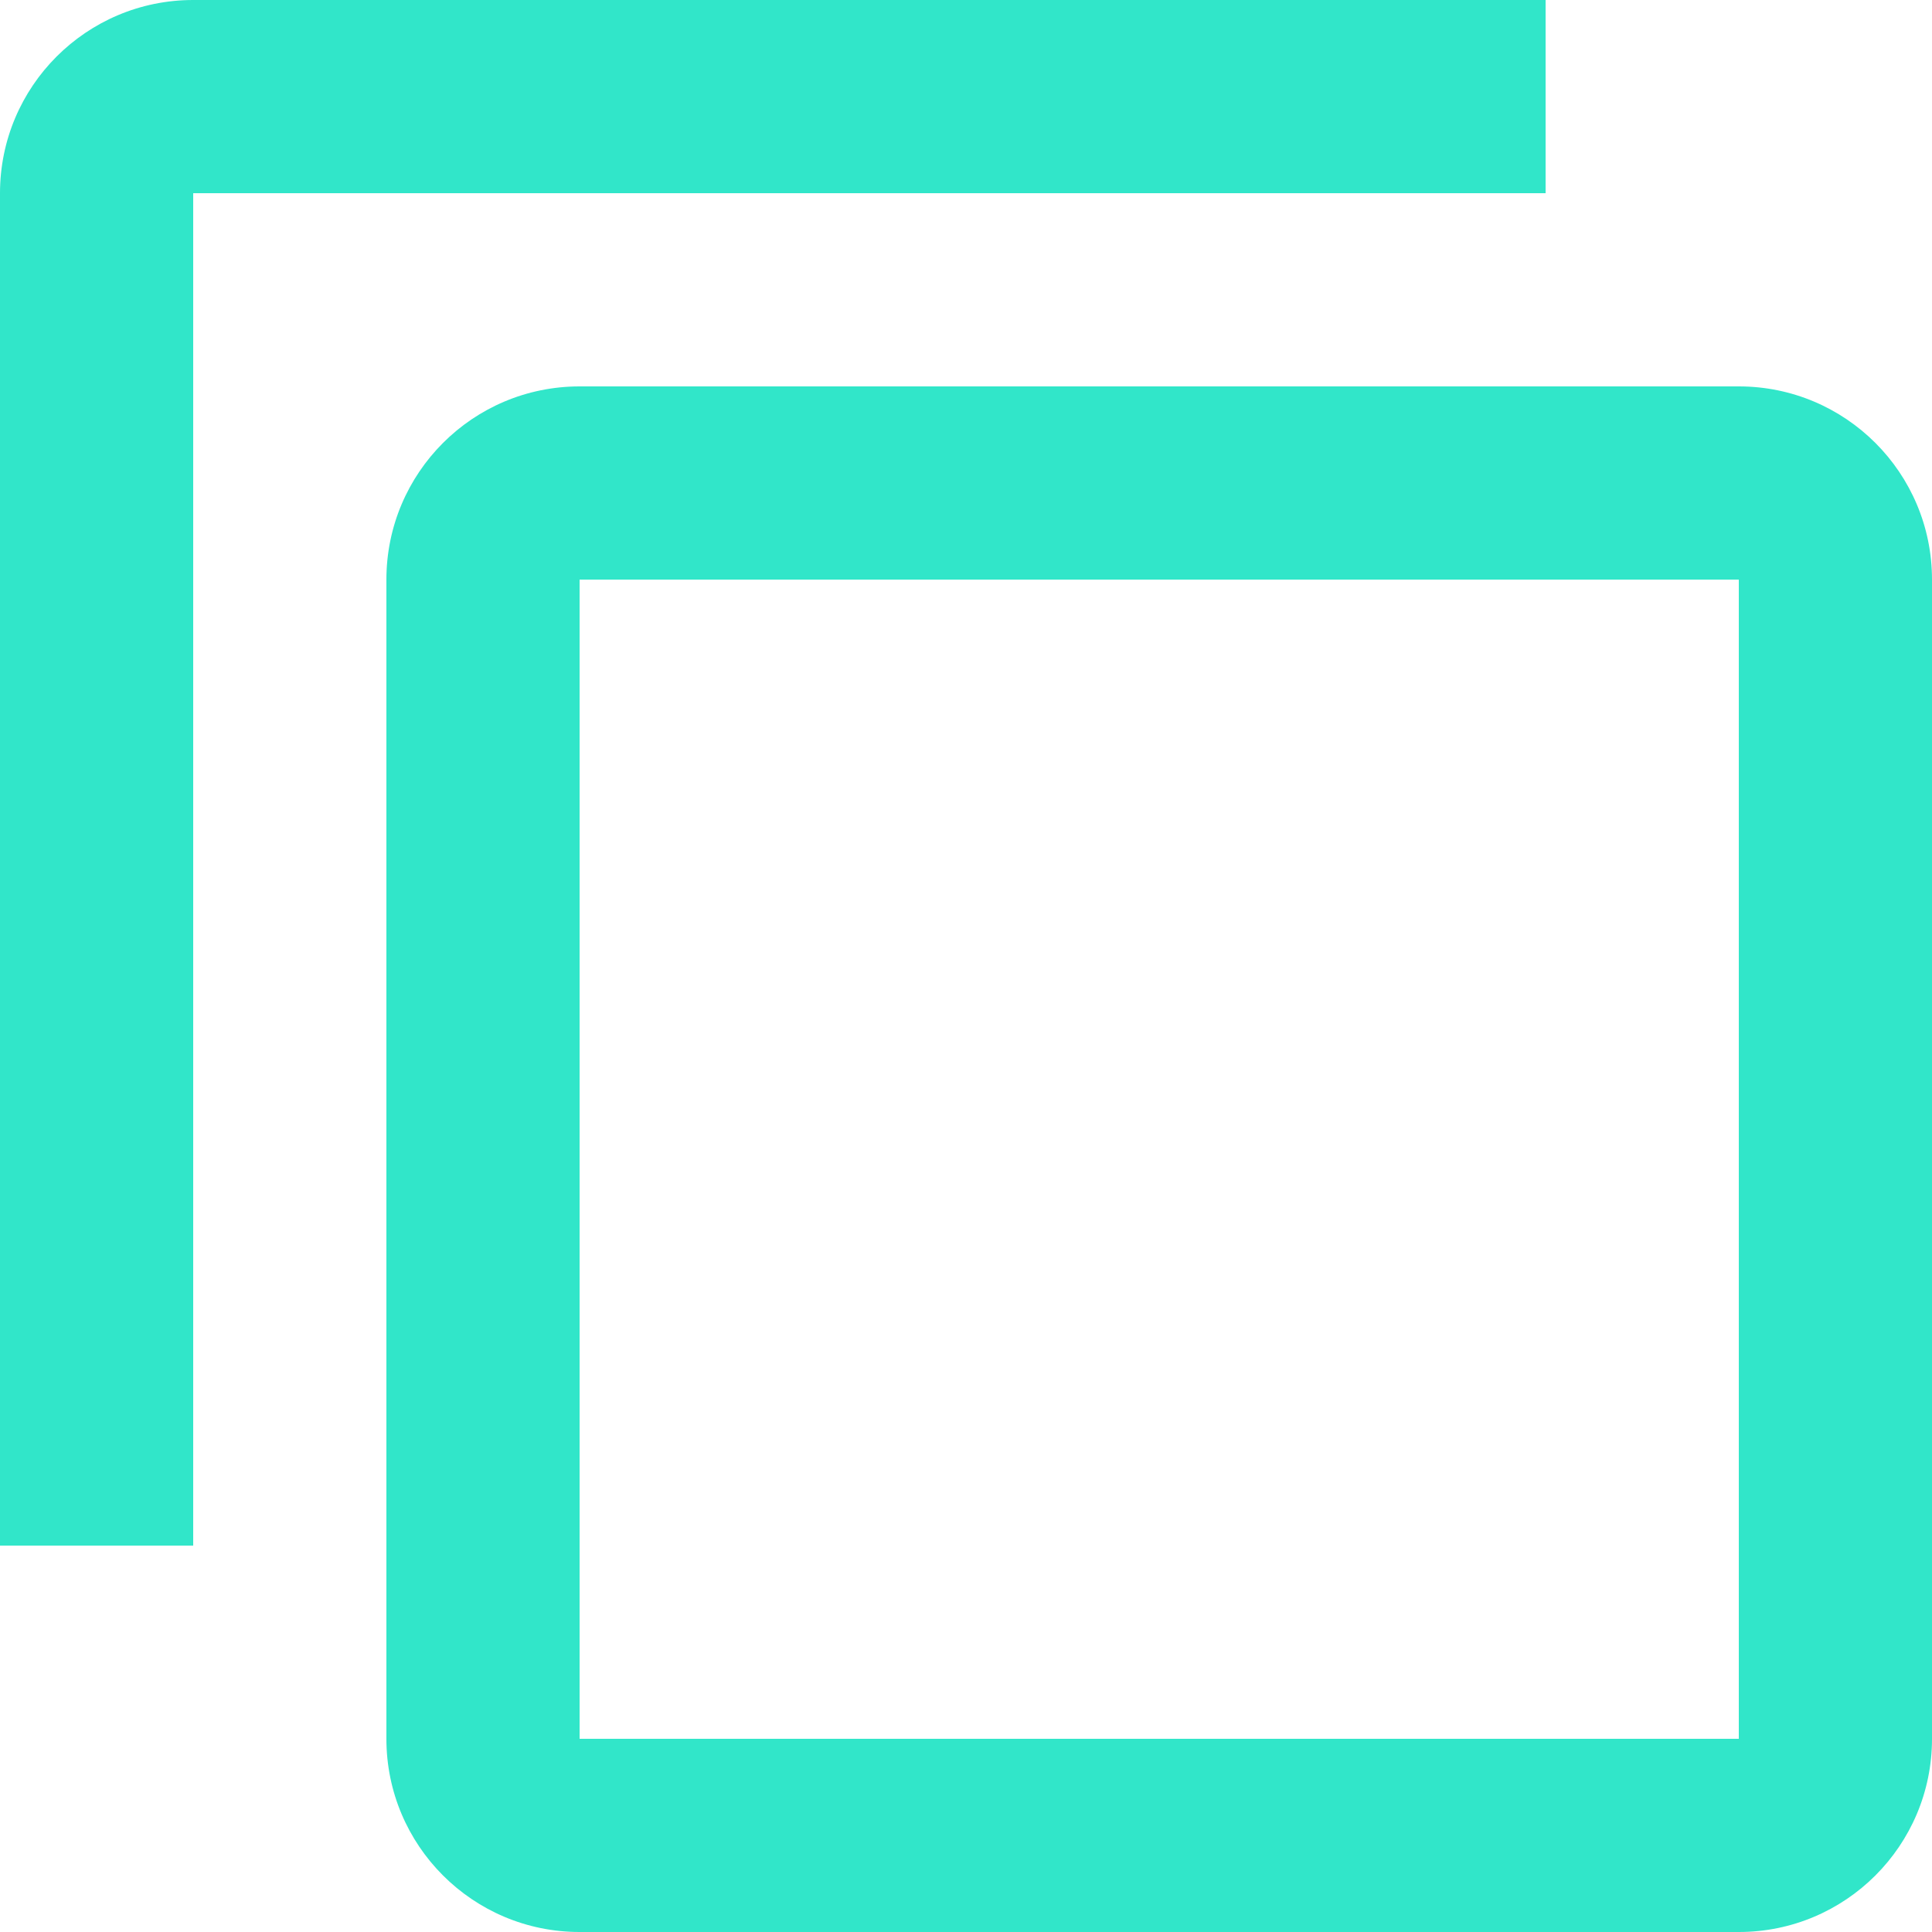
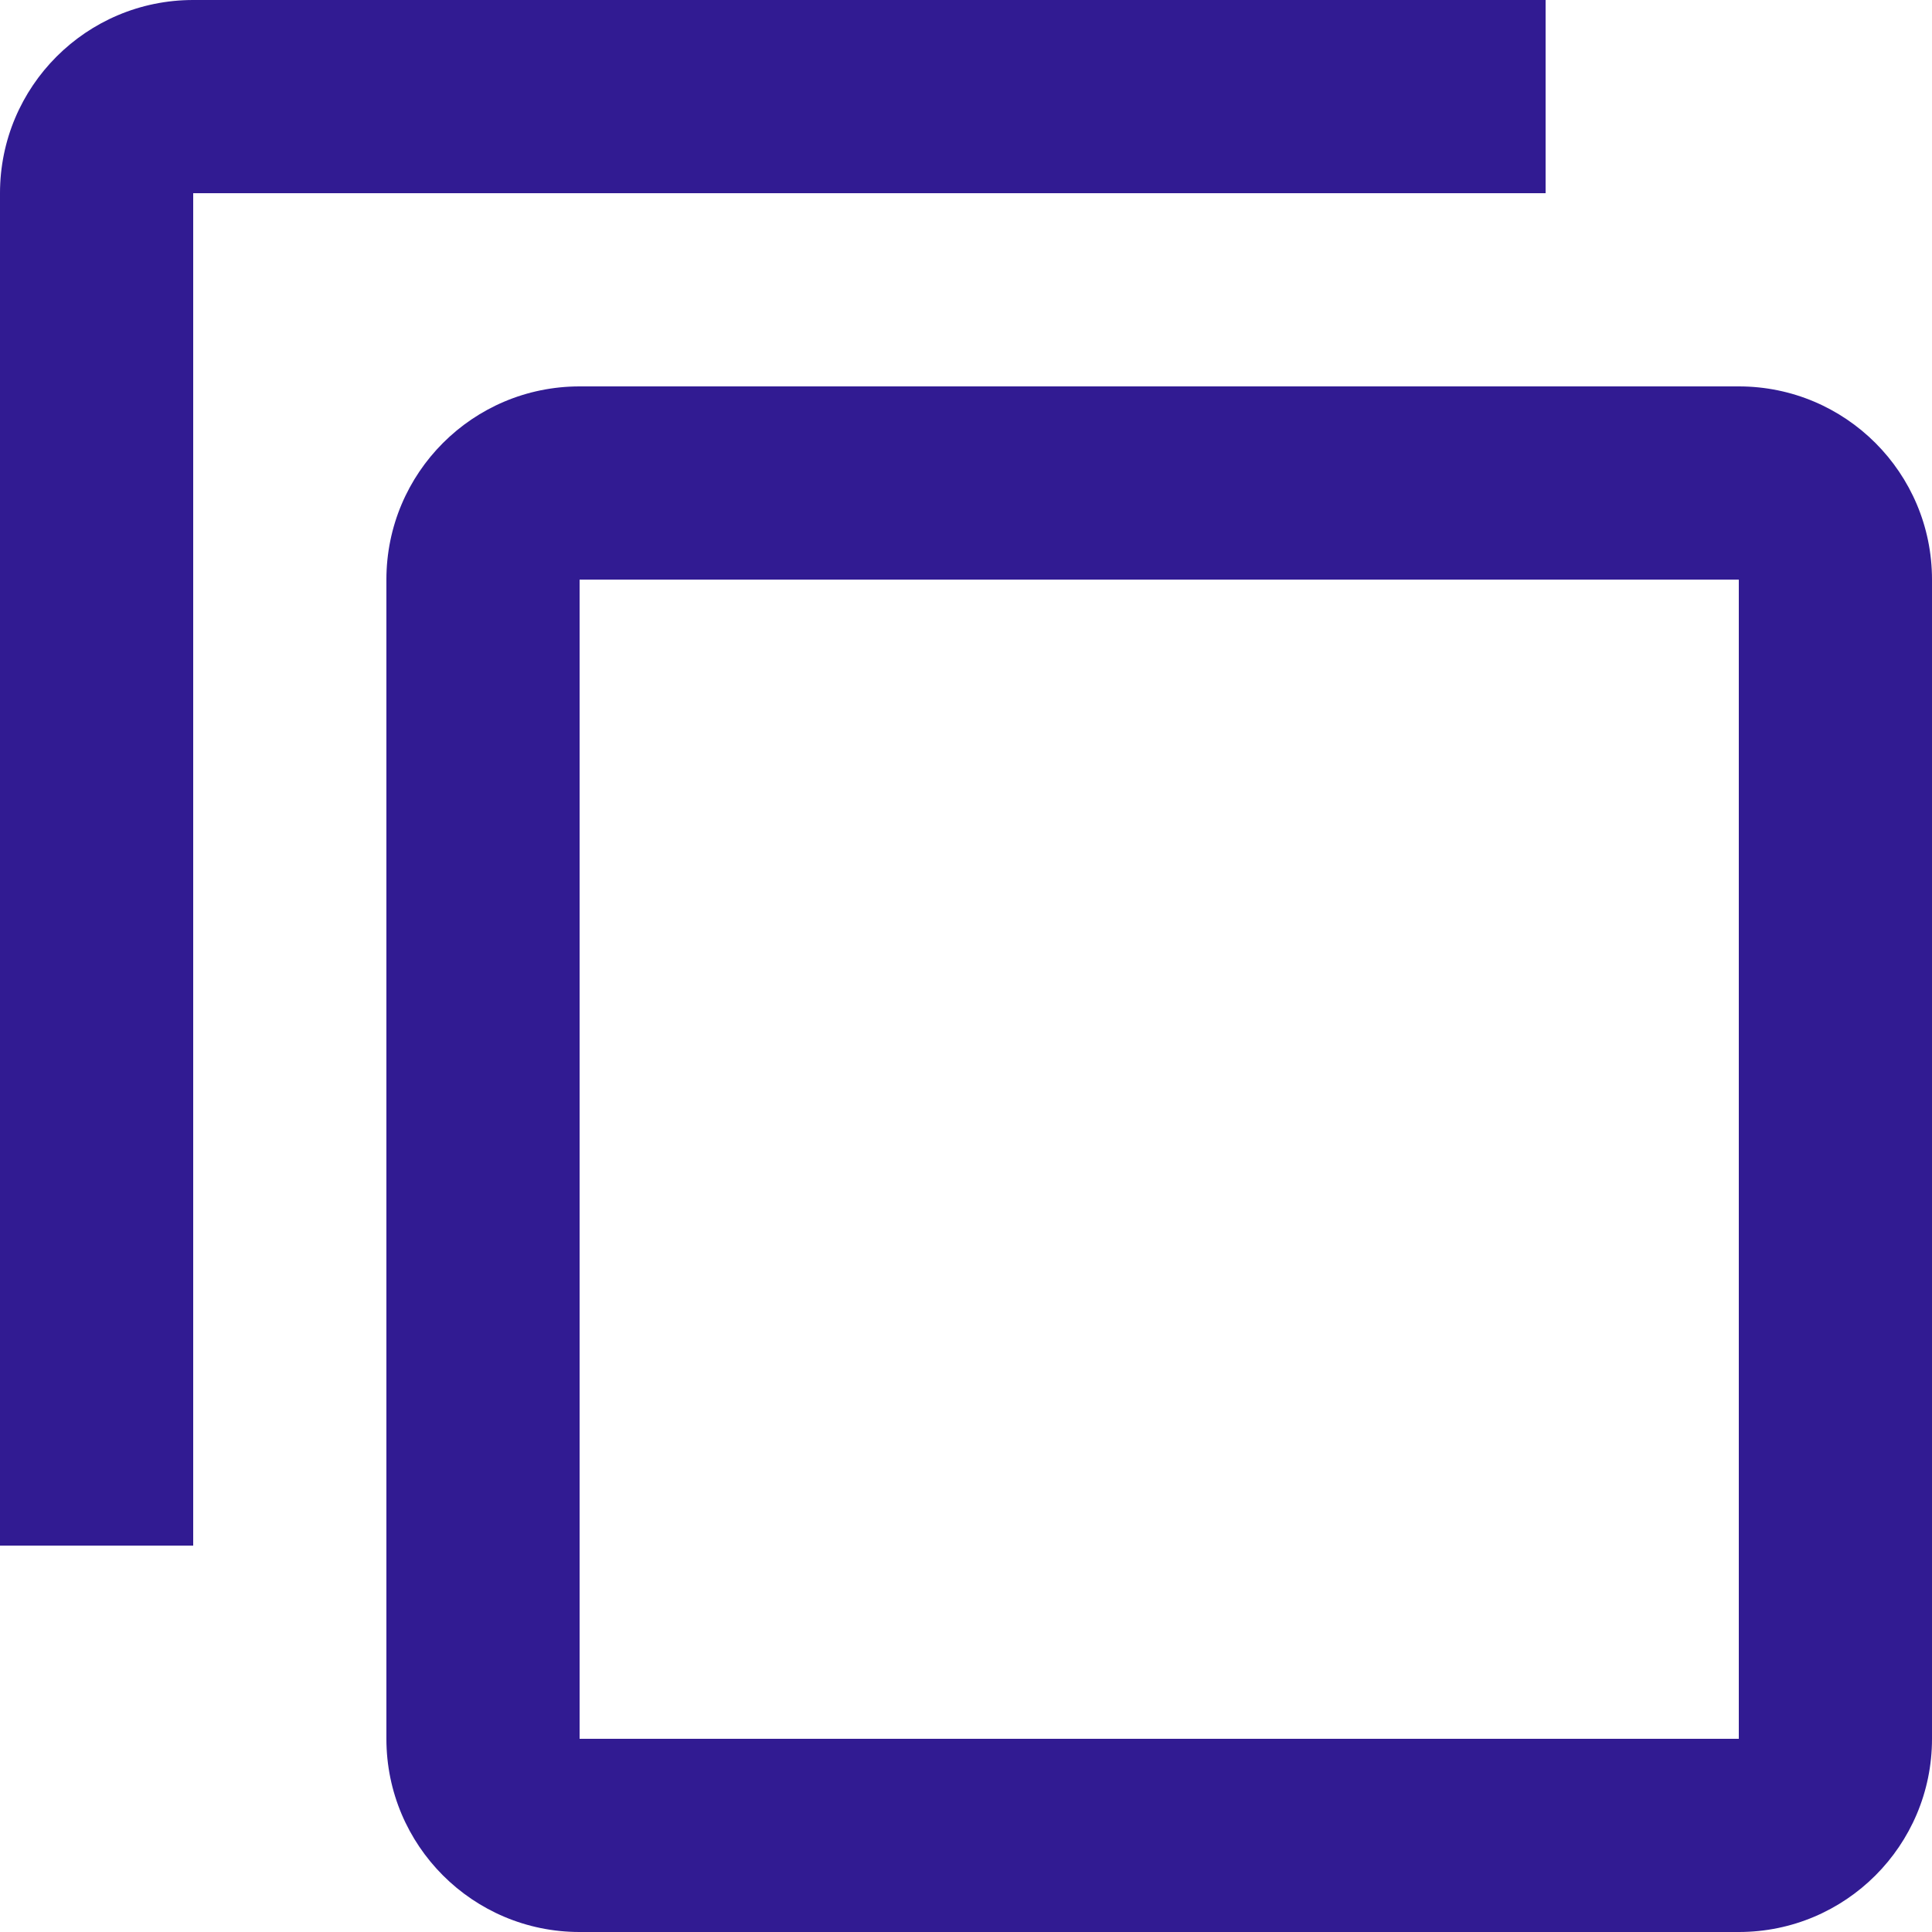
<svg xmlns="http://www.w3.org/2000/svg" width="20" height="20" viewBox="0 0 20 20" fill="none">
-   <path d="M2 0C0.895 0 0 0.895 0 2V16H2V2H16V0H2ZM6 4C4.895 4 4 4.895 4 6V18C4 19.105 4.895 20 6 20H18C19.105 20 20 19.105 20 18V6C20 4.895 19.105 4 18 4H6ZM6 6H18V18H6V6Z" fill="#31E6C9" />
+   <path d="M2 0C0.895 0 0 0.895 0 2V16H2V2H16V0H2ZM6 4C4.895 4 4 4.895 4 6V18C4 19.105 4.895 20 6 20H18C19.105 20 20 19.105 20 18V6C20 4.895 19.105 4 18 4H6ZM6 6H18V18H6V6Z" fill="#311b92" />
</svg>
